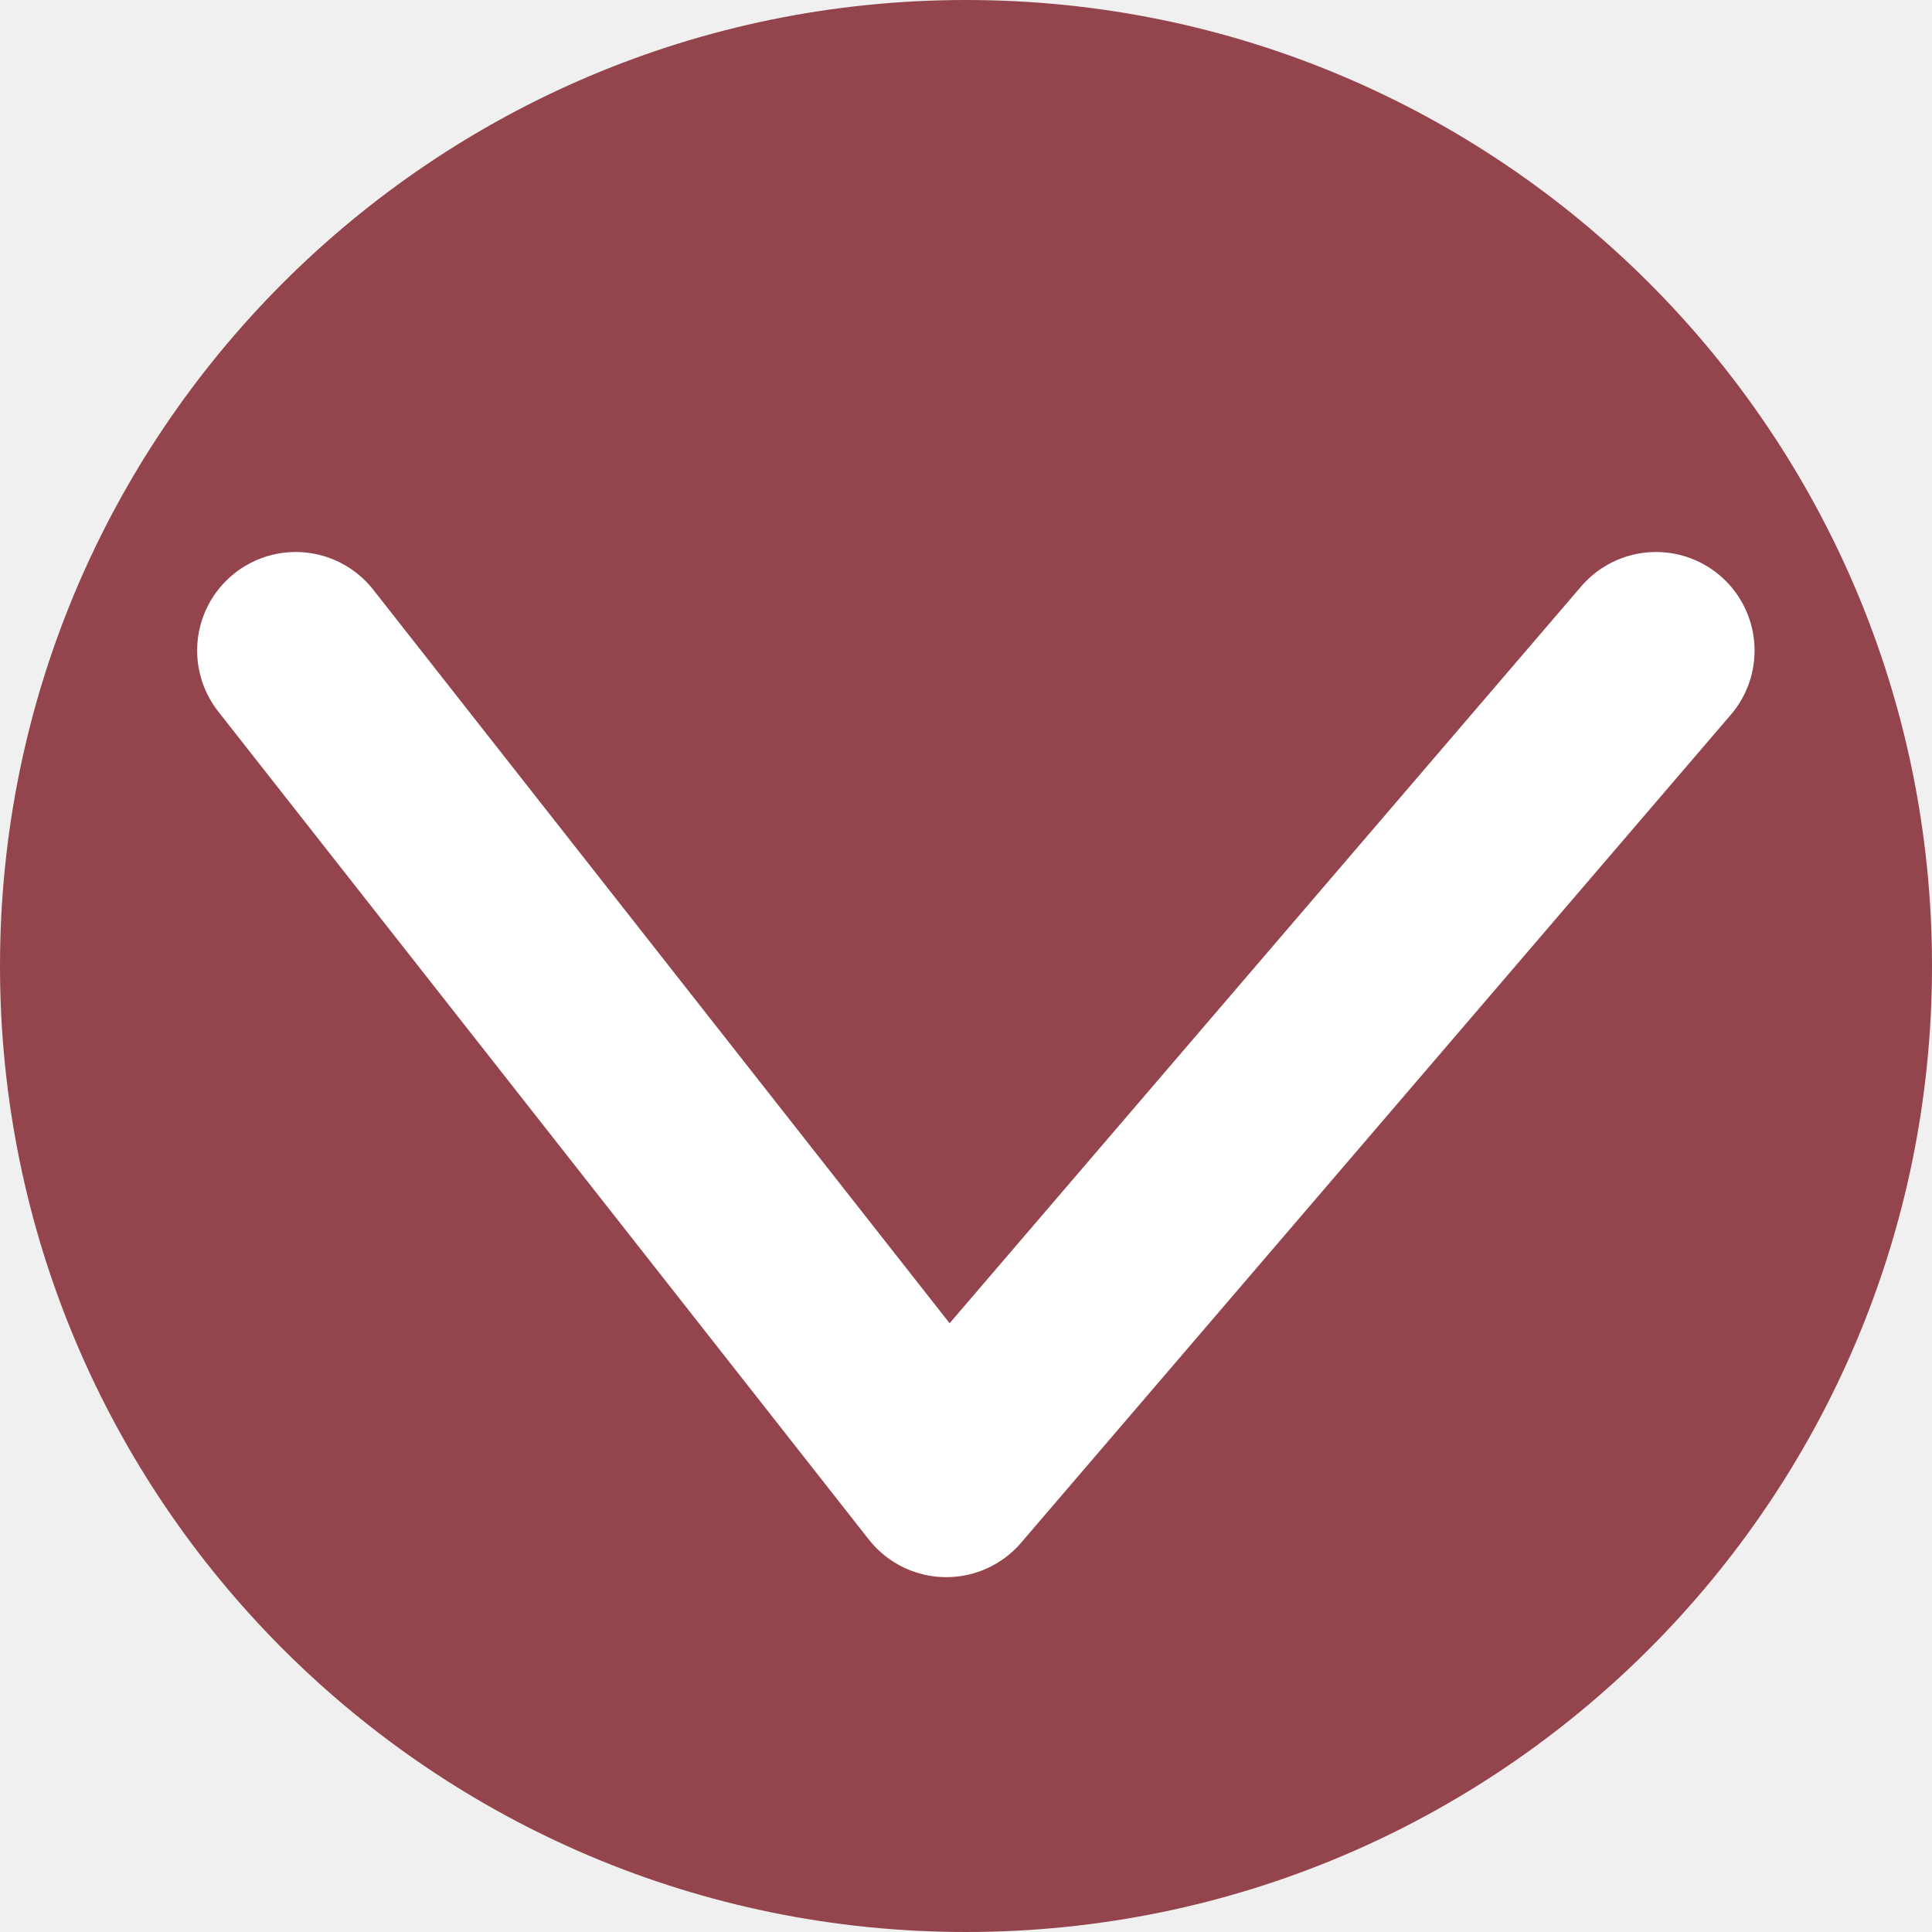
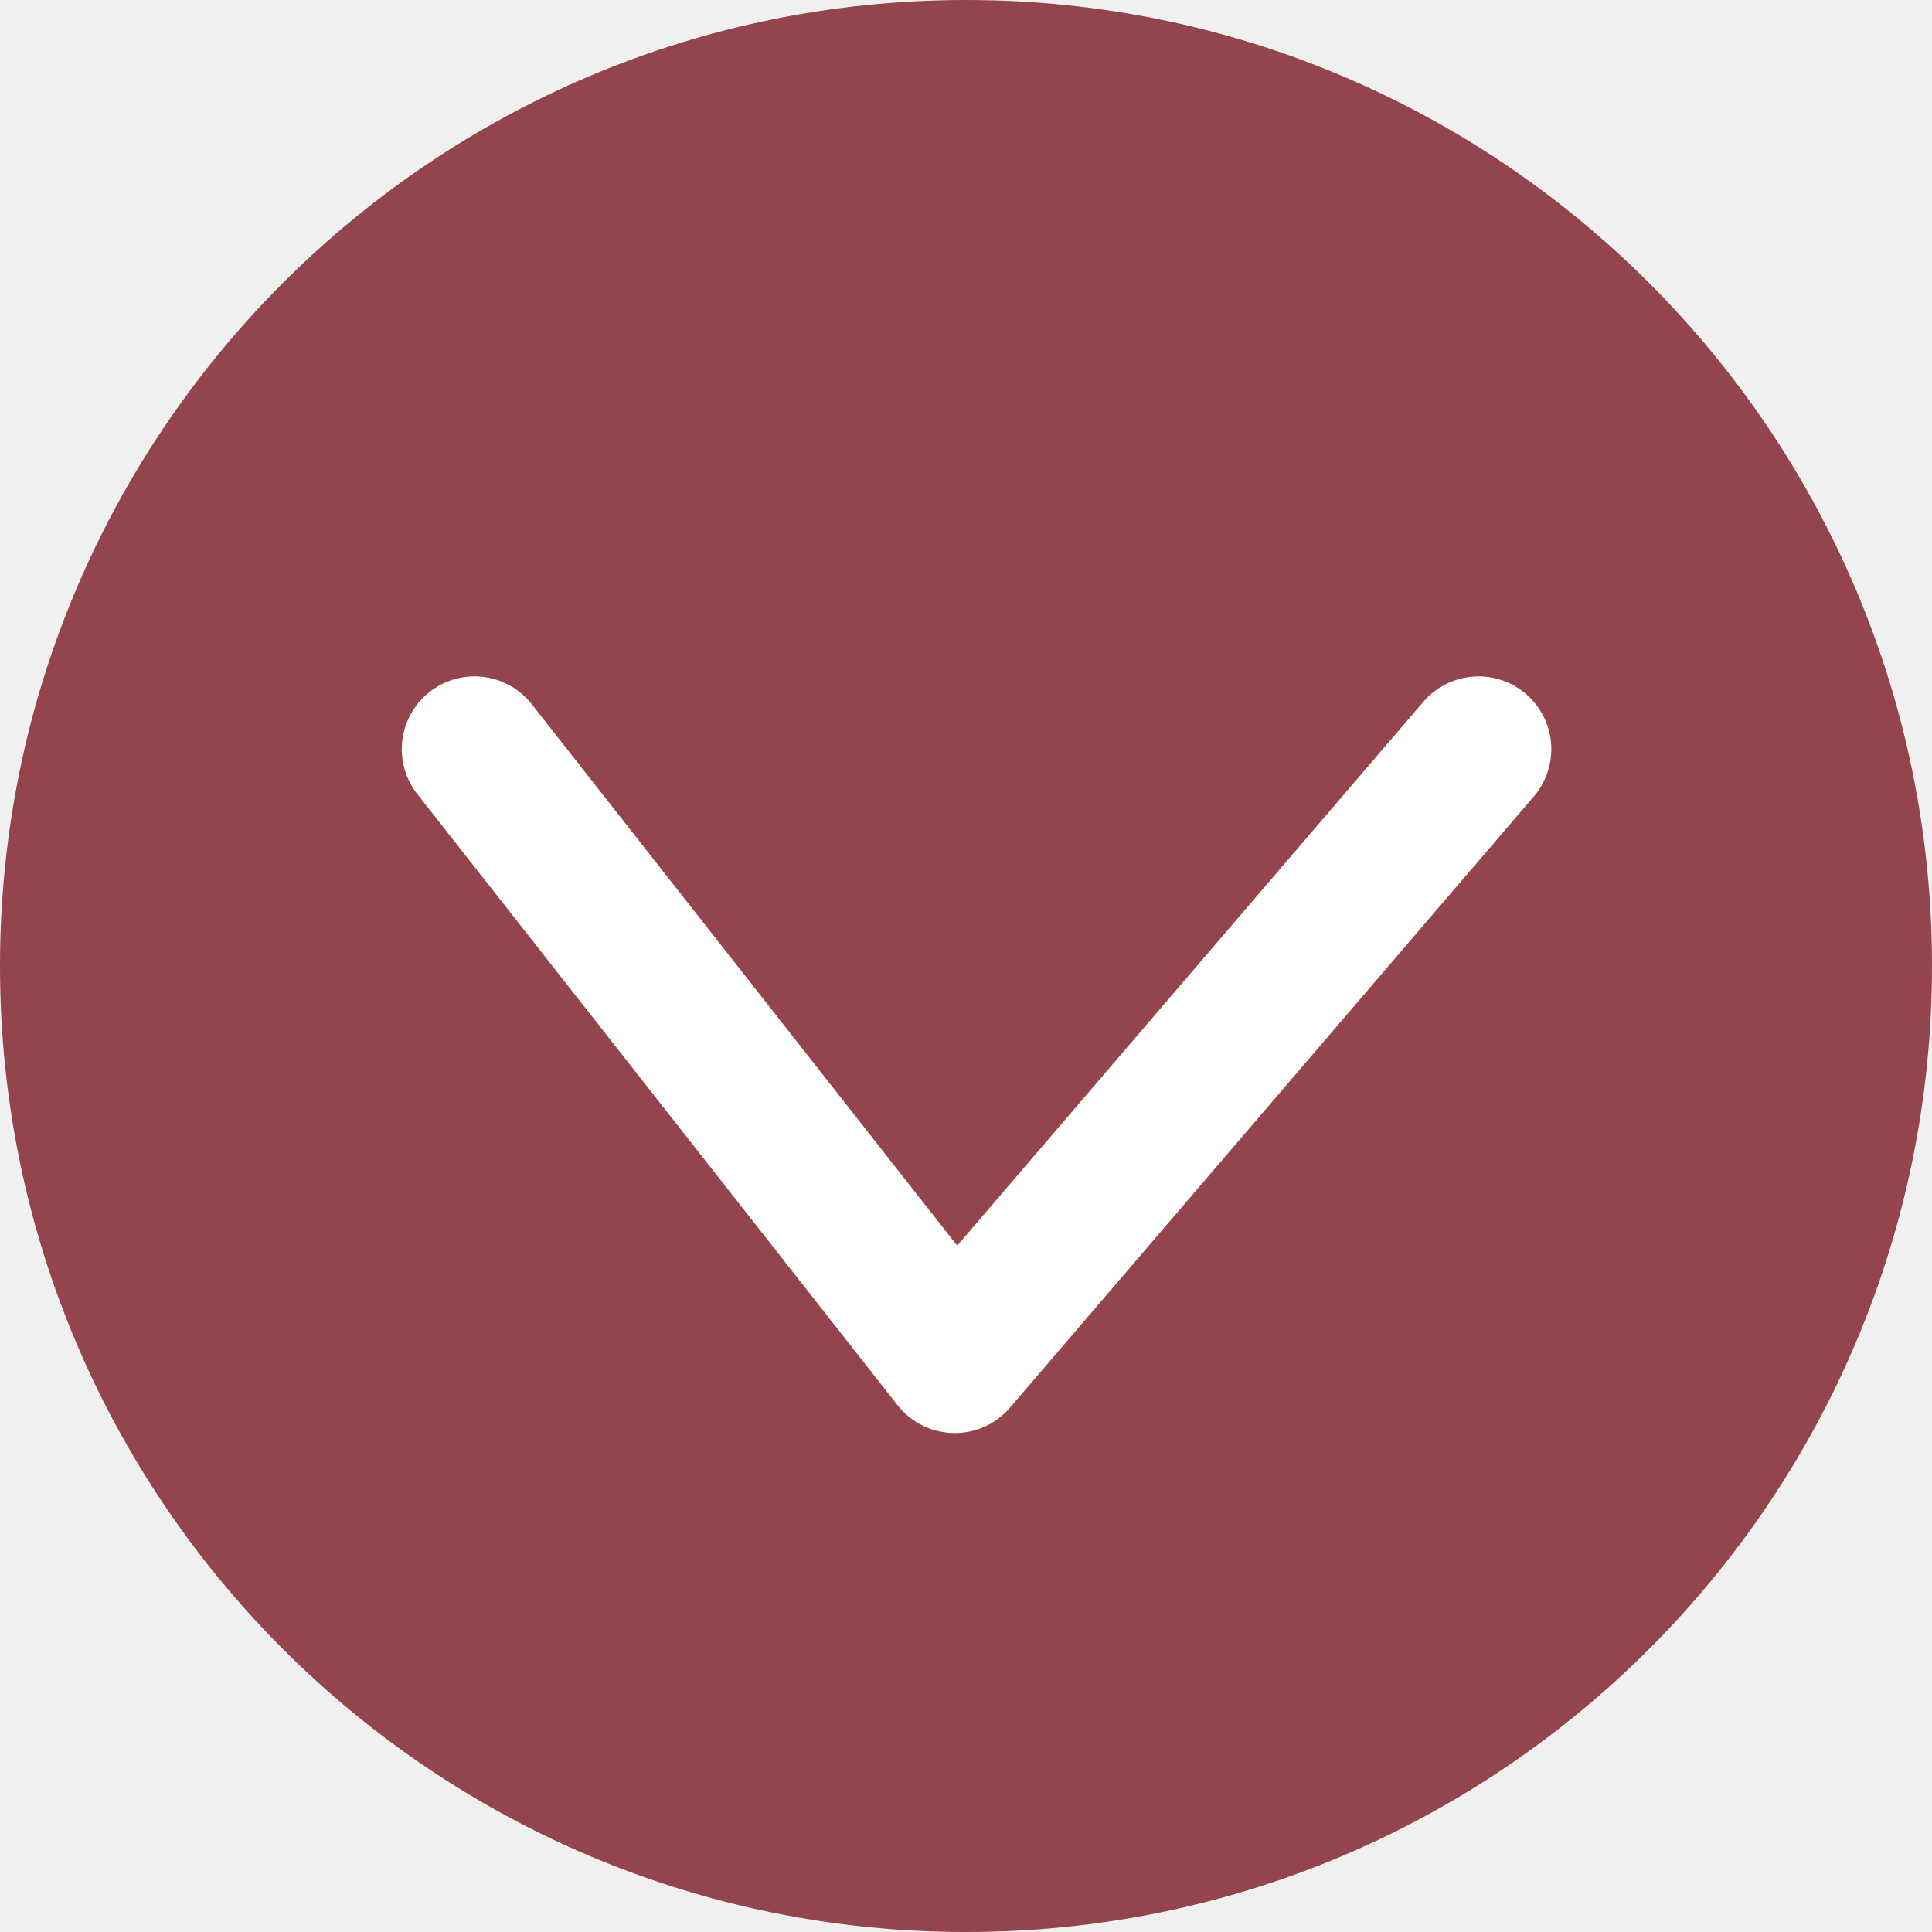
<svg xmlns="http://www.w3.org/2000/svg" id="Layer_1" data-name="Layer 1" viewBox="0 0 98 98">
  <g opacity="0.8">
    <circle cx="49" cy="49" r="49" fill="#7d1923" />
  </g>
-   <polyline points="15 33 48 75 84 33" fill="none" stroke="#fff" stroke-linecap="round" stroke-linejoin="round" stroke-width="10" />
+   <polyline points="24.07 38 48.43 69 75 38" fill="none" stroke="#fff" stroke-linecap="round" stroke-linejoin="round" stroke-width="7.38" />
</svg>
